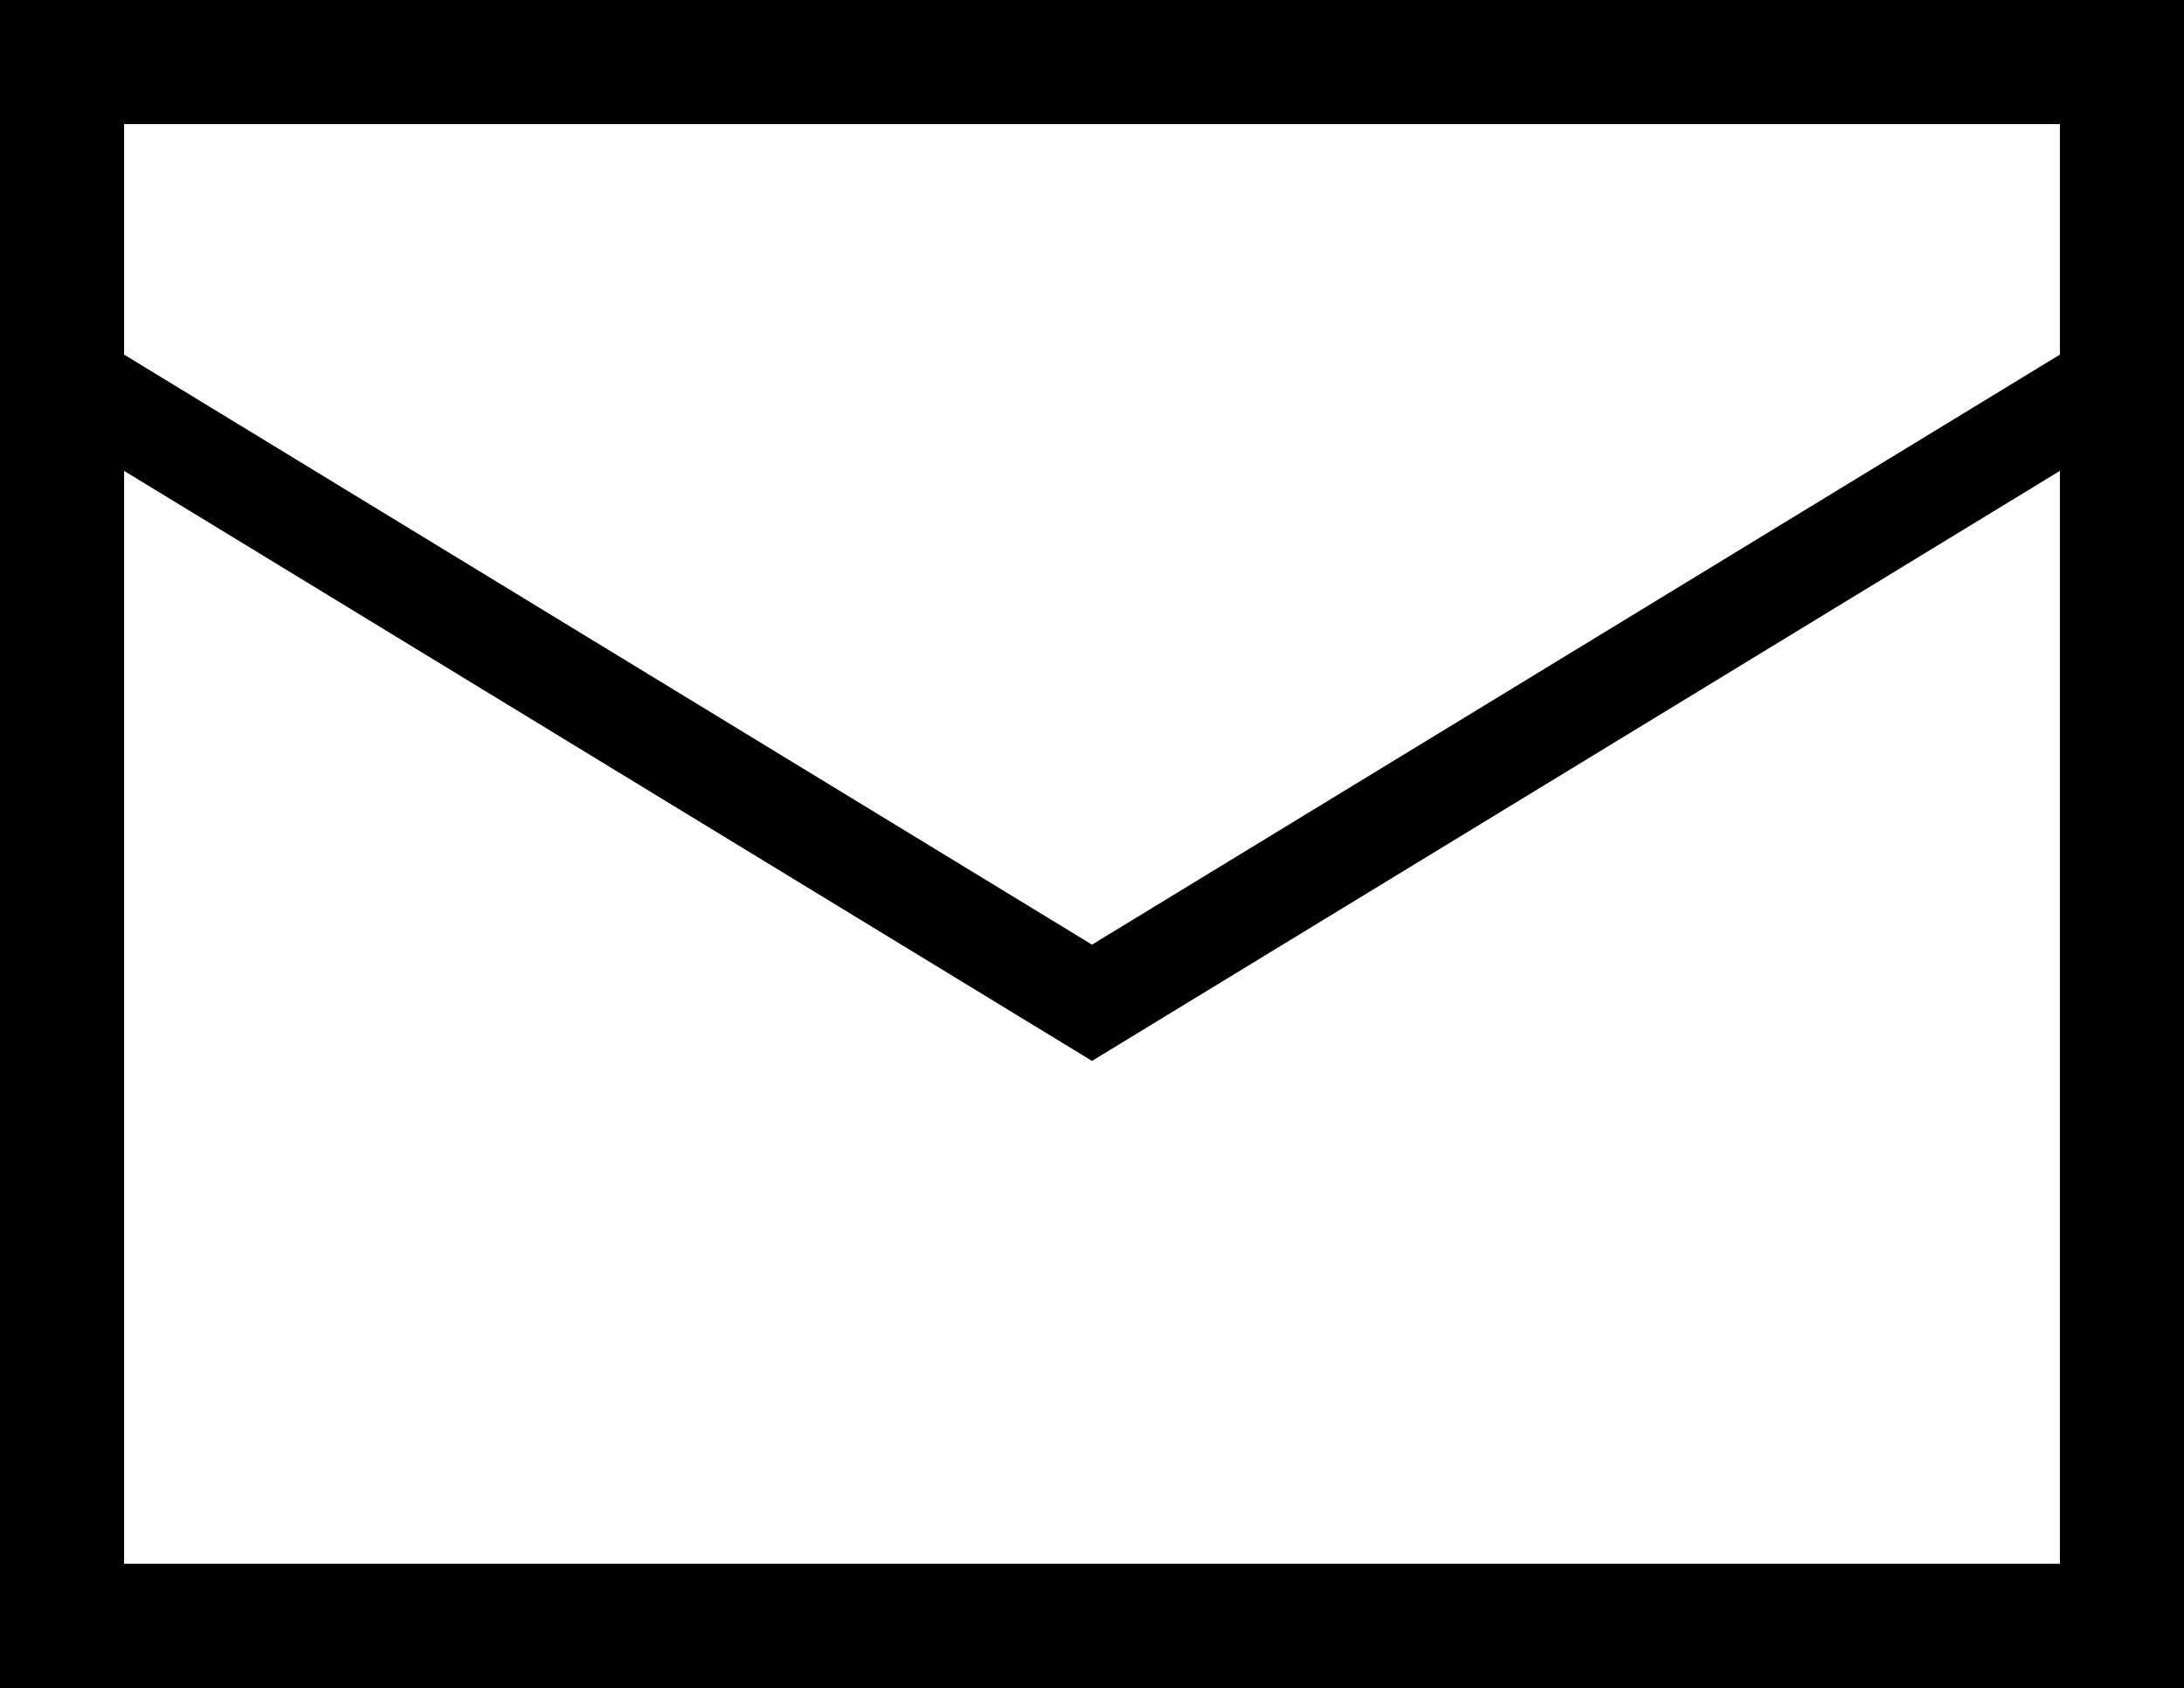
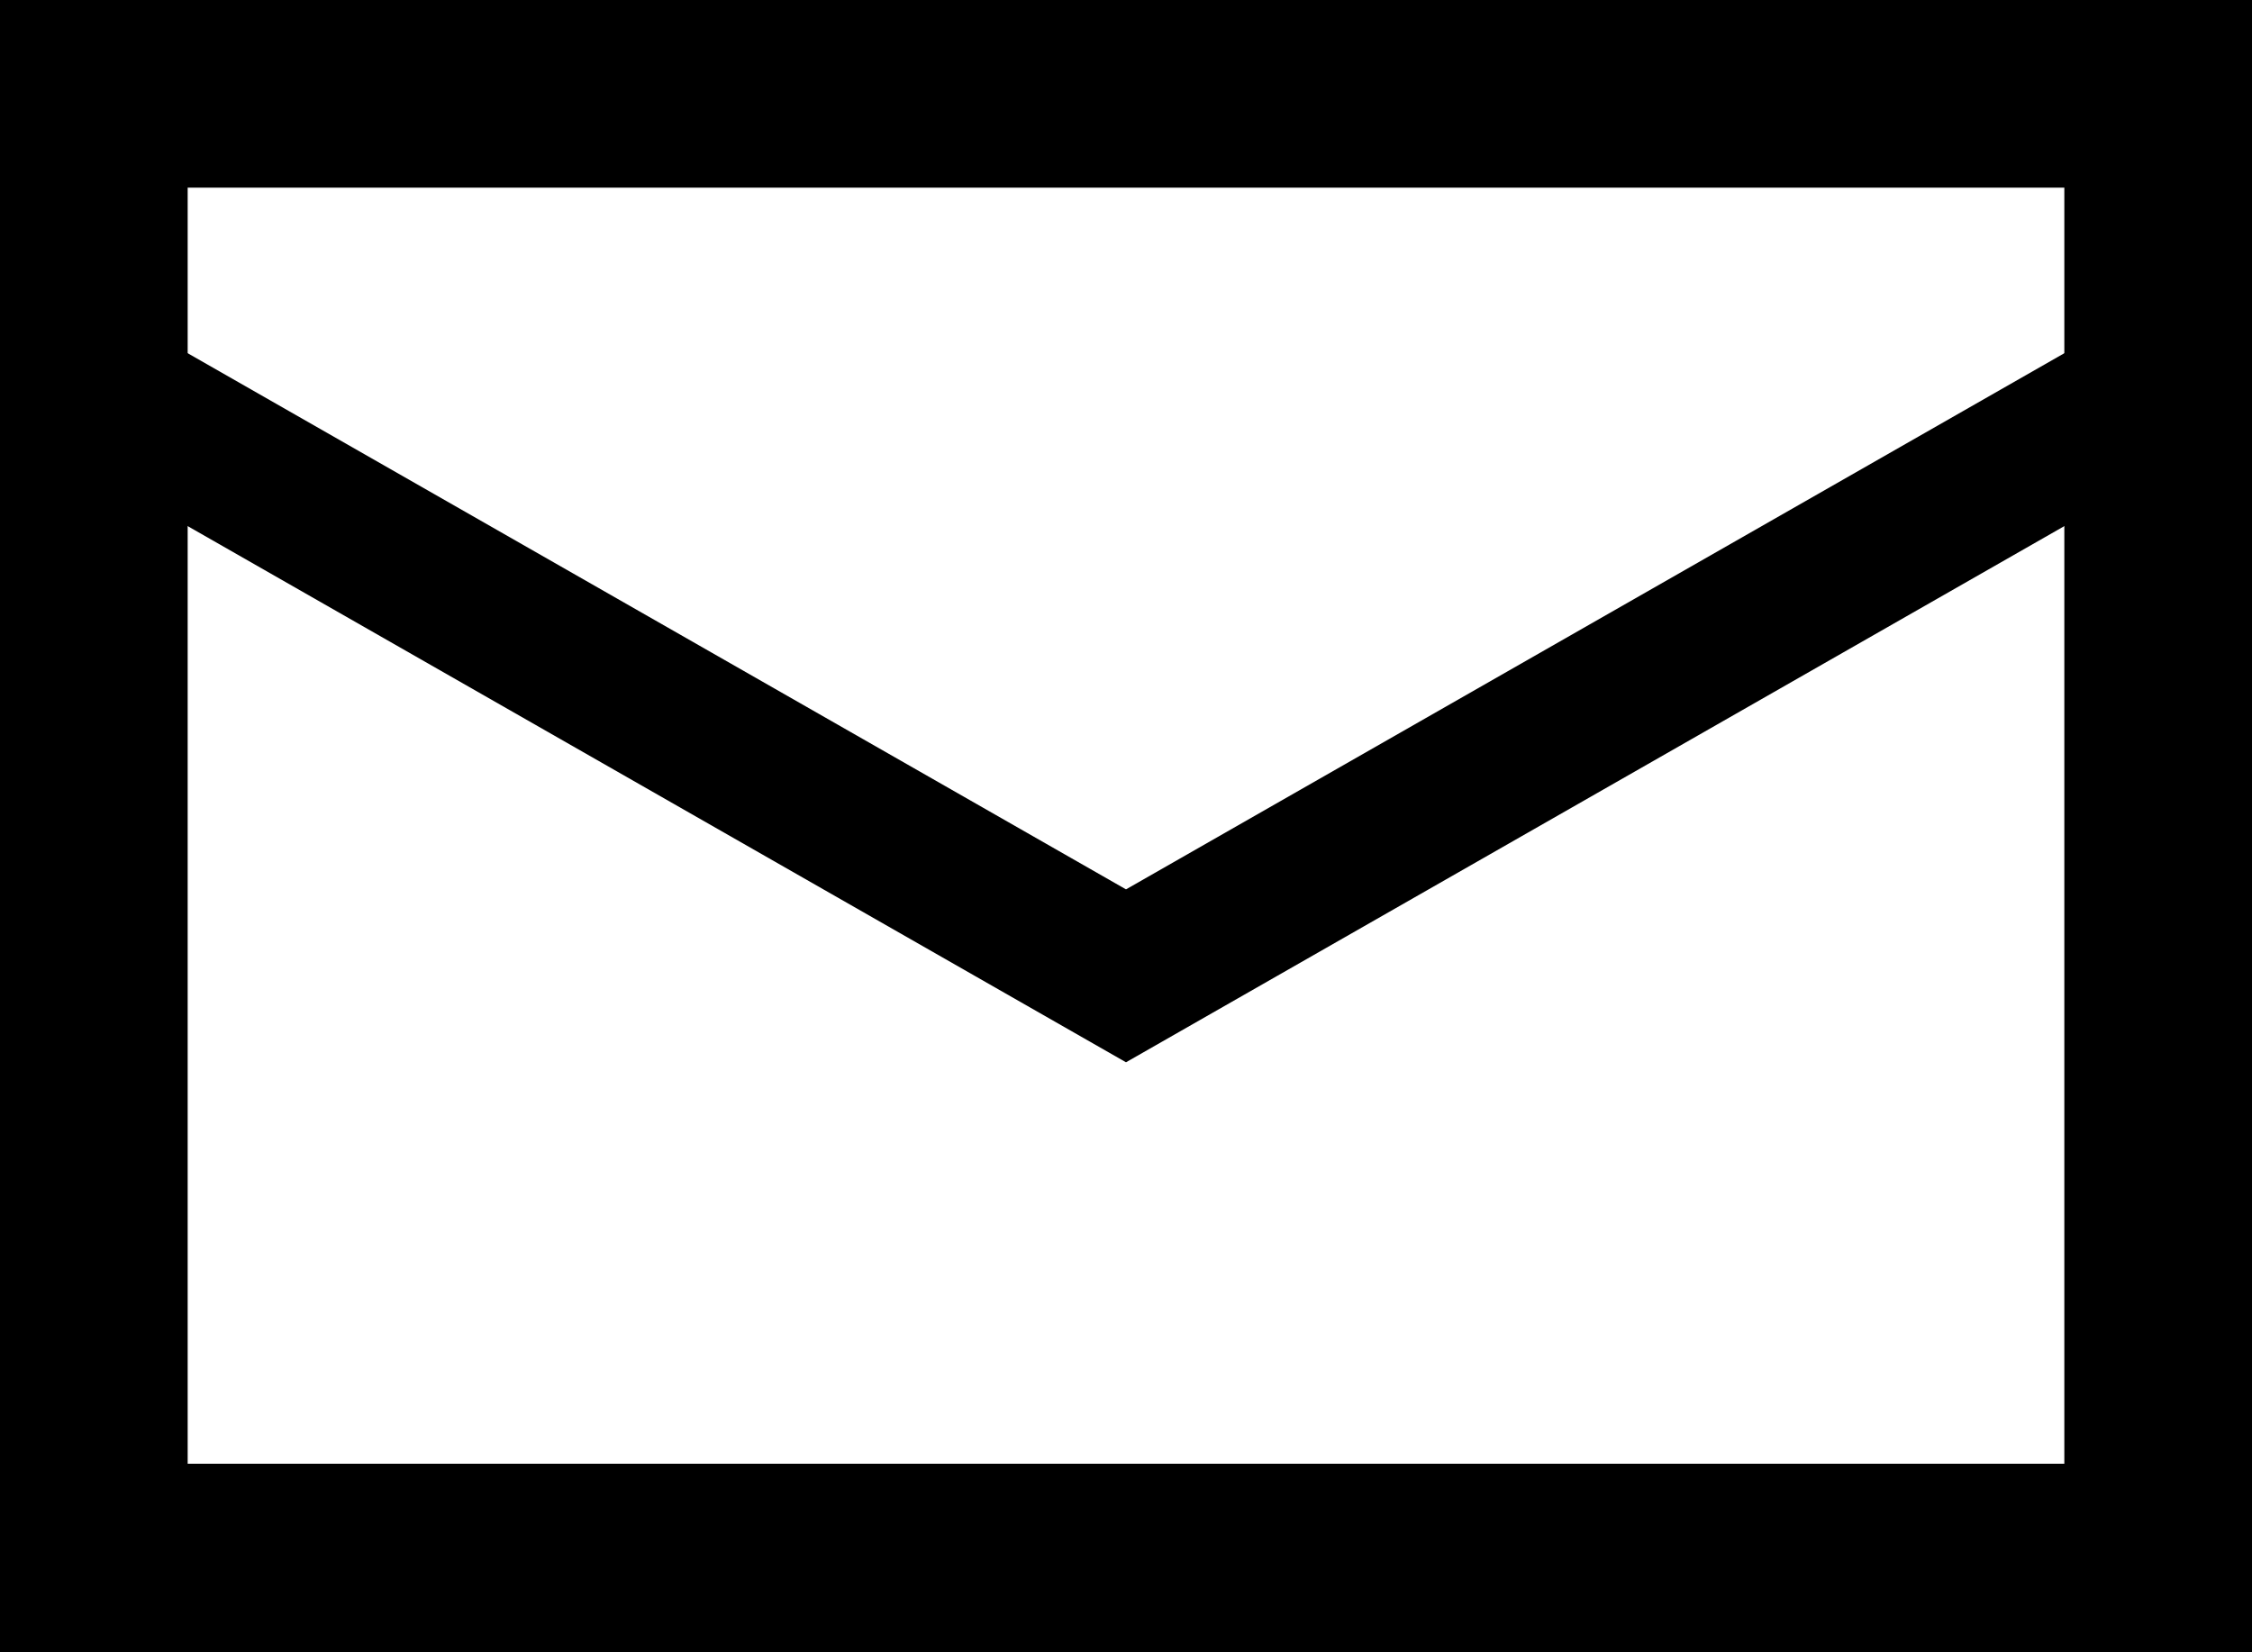
- <svg xmlns="http://www.w3.org/2000/svg" width="44" height="34" viewBox="0 0 44 34" fill="none">
-   <path d="M1 1H43V33H1V1Z" stroke="black" />
-   <path d="M43 7.4L22 20.2L1 7.4" stroke="black" stroke-width="2" />
-   <path d="M1 1V-0.5H-0.5V1H1ZM43 1H44.5V-0.5H43V1ZM43 33V34.5H44.5V33H43ZM1 33H-0.5V34.5H1V33ZM1 2.5H43V-0.5H1V2.5ZM41.5 1V33H44.5V1H41.5ZM43 31.5H1V34.5H43V31.5ZM2.5 33V1H-0.5V33H2.5Z" fill="black" />
+ <svg xmlns="http://www.w3.org/2000/svg" width="30" height="22" viewBox="0 0 30 22" fill="none">
+   <path d="M1 1H29V21H1V1Z" stroke="black" />
+   <path d="M29 5L15 13L1 5" stroke="black" stroke-width="2" />
+   <path d="M1 1V-0.5H-0.5V1H1ZM29 1H30.5V-0.5H29V1ZM29 21V22.5H30.5V21H29ZM1 21H-0.5V22.5H1V21ZM1 2.5H29V-0.5H1V2.5ZM27.5 1V21H30.5V1H27.5ZM29 19.5H1V22.5H29V19.5ZM2.5 21V1H-0.5V21H2.5Z" fill="black" />
</svg>
